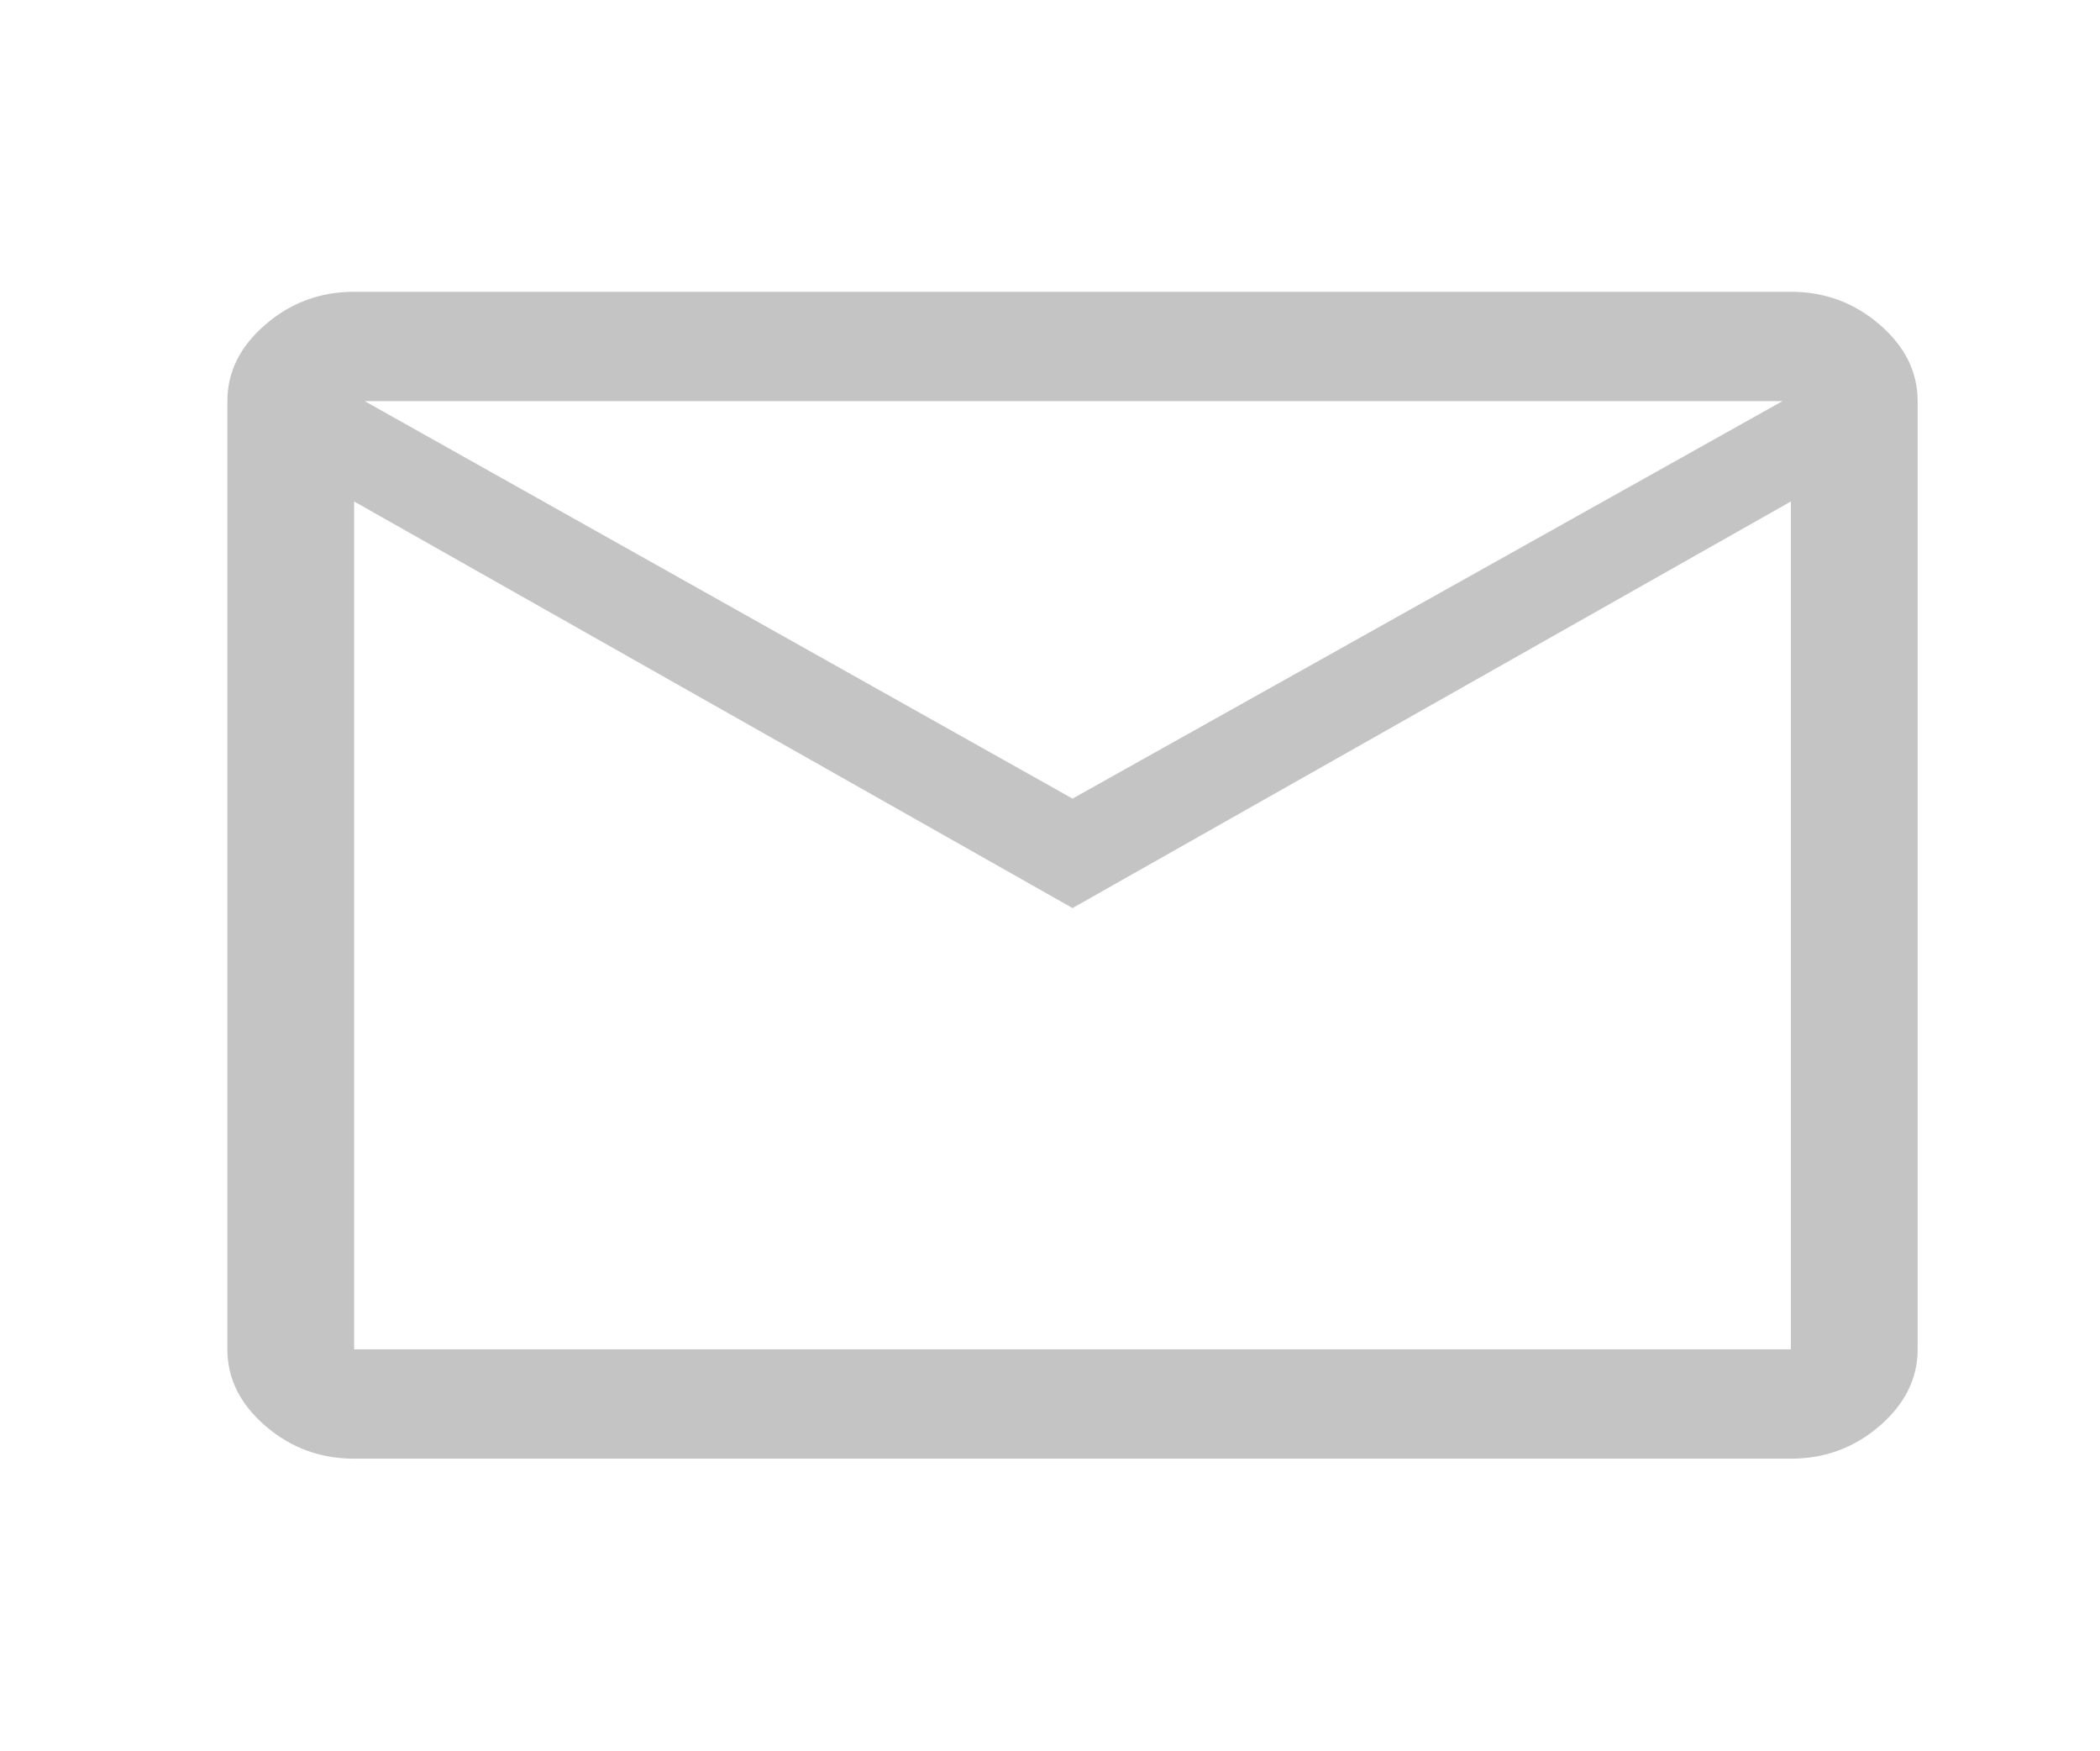
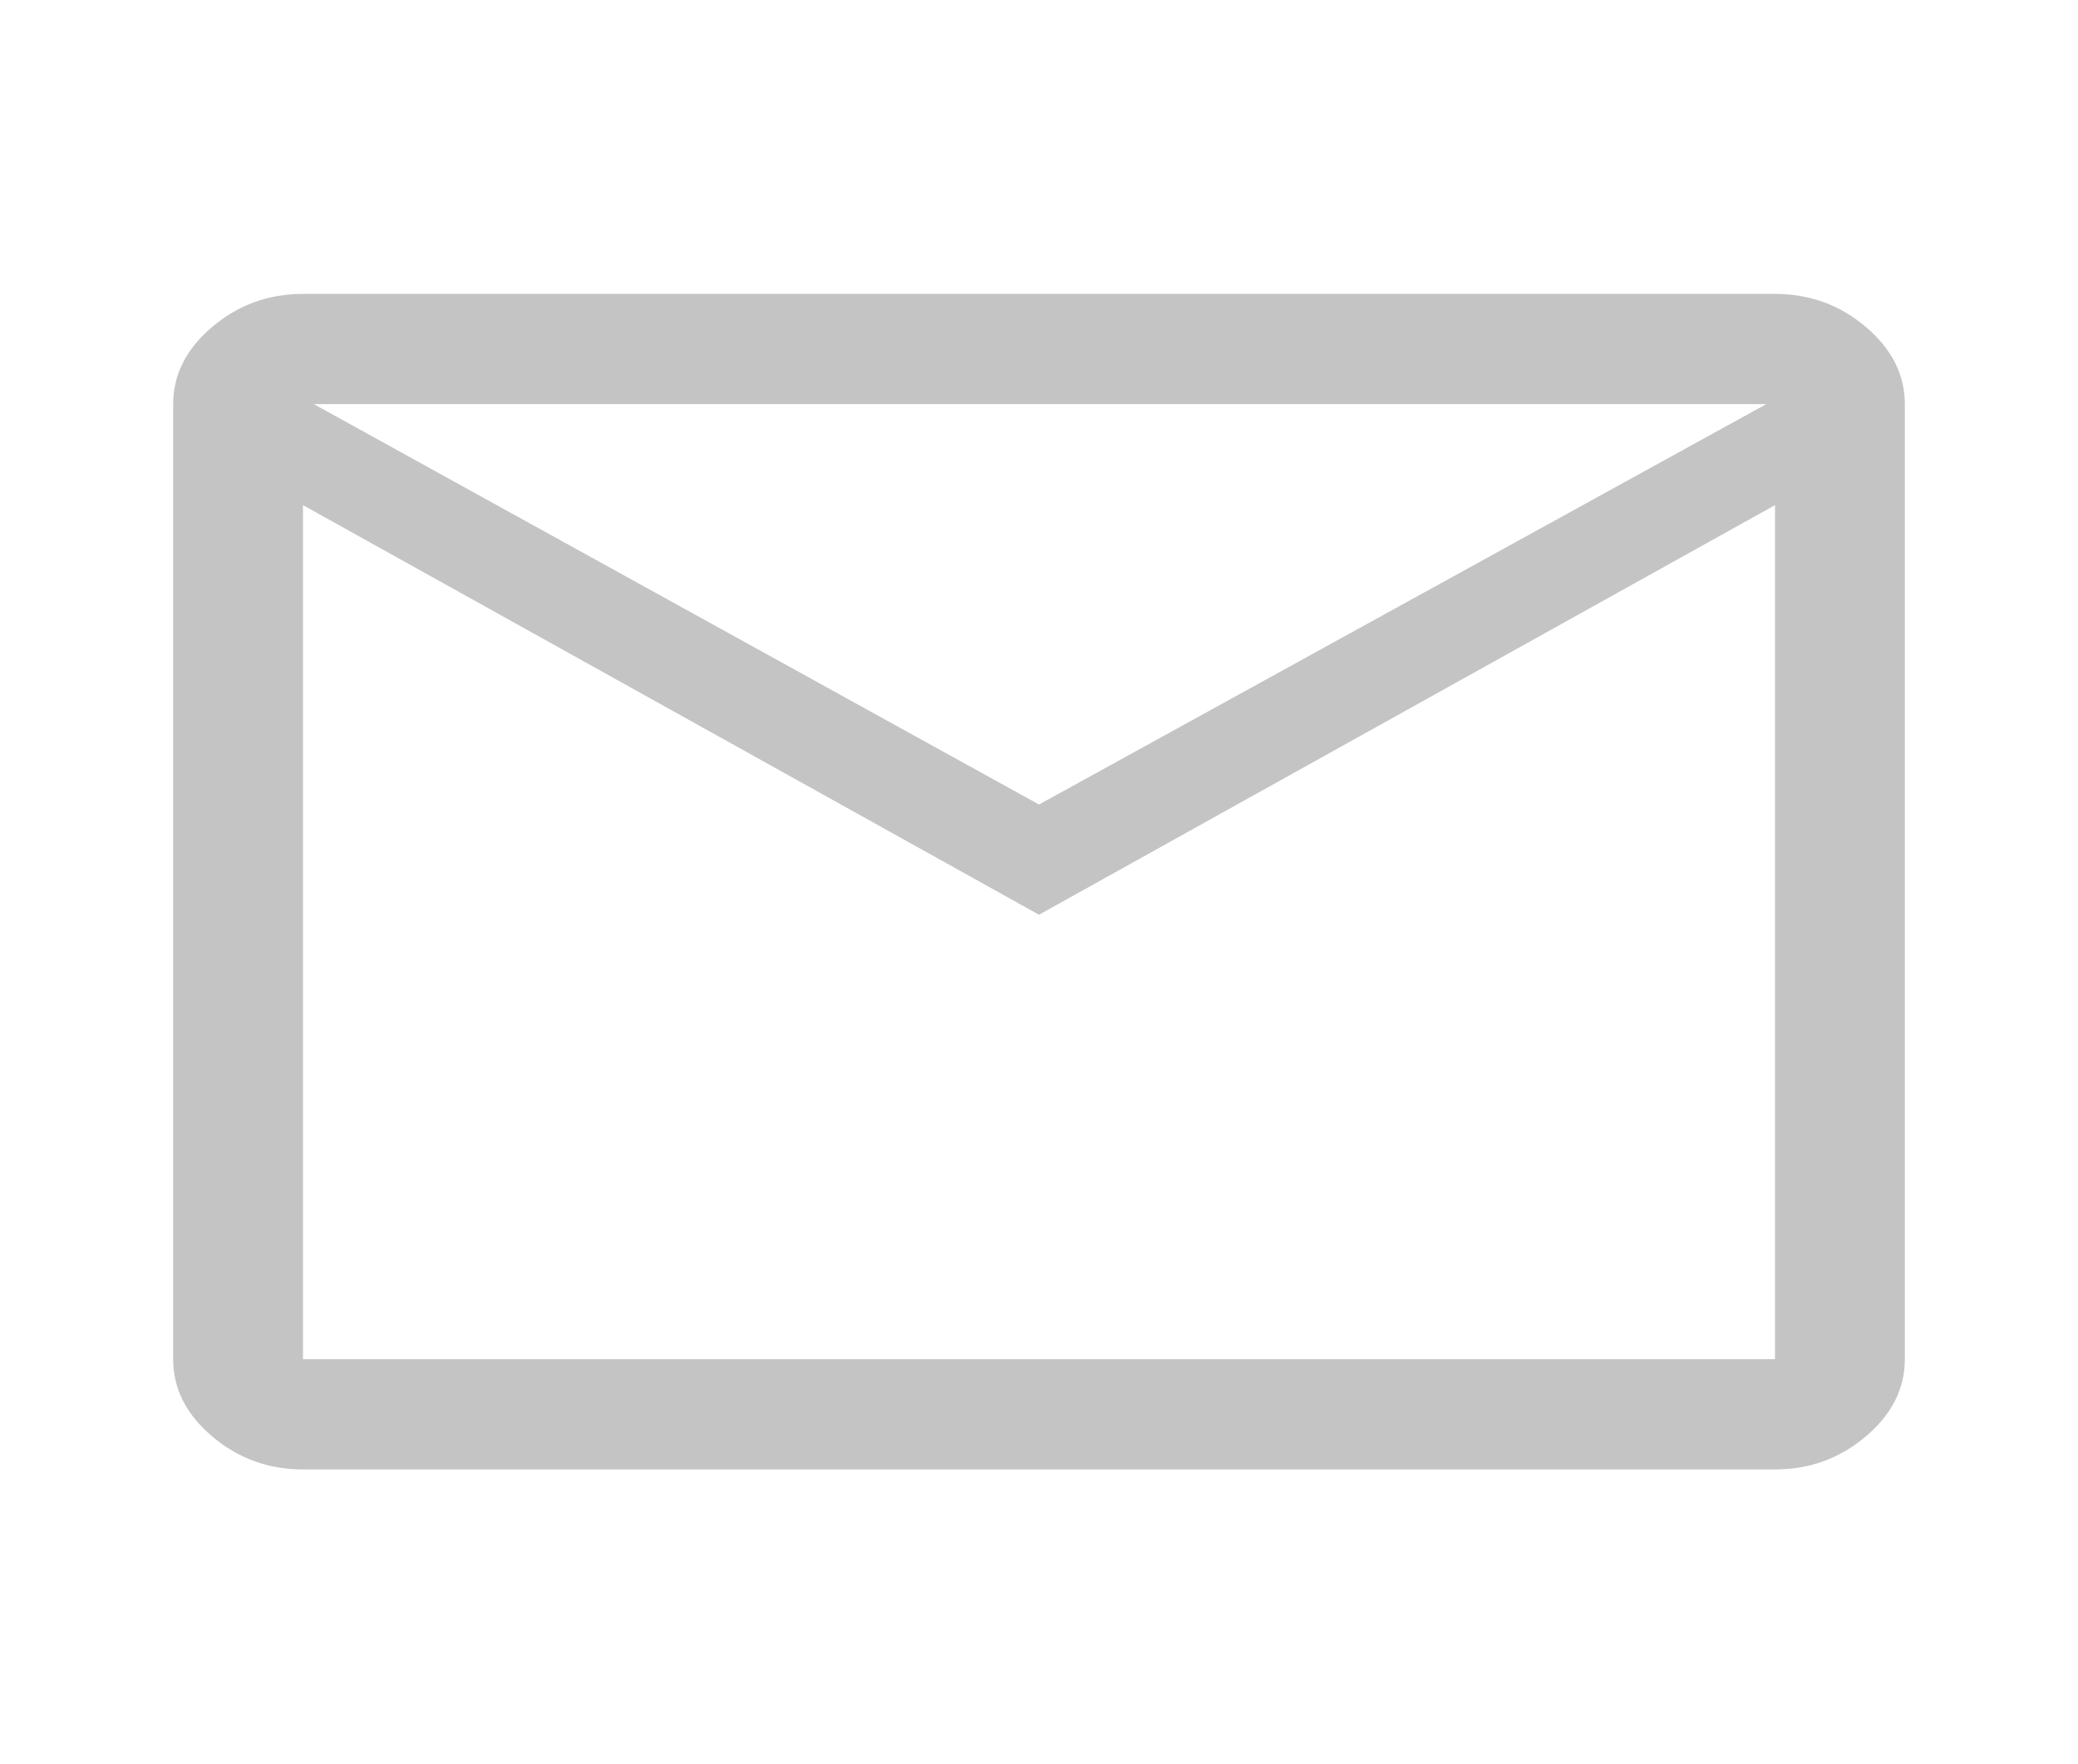
- <svg xmlns="http://www.w3.org/2000/svg" width="30" height="25" viewBox="0 0 30 25" fill="none">
-   <path d="M5.059 20.833C4.576 20.833 4.153 20.677 3.791 20.365C3.429 20.052 3.248 19.688 3.248 19.271V5.729C3.248 5.313 3.429 4.948 3.791 4.636C4.153 4.323 4.576 4.167 5.059 4.167H25.584C26.067 4.167 26.49 4.323 26.852 4.636C27.214 4.948 27.395 5.313 27.395 5.729V19.271C27.395 19.688 27.214 20.052 26.852 20.365C26.49 20.677 26.067 20.833 25.584 20.833H5.059ZM15.322 12.969L5.059 7.162V19.271H25.584V7.162L15.322 12.969ZM15.322 11.406L25.464 5.729H5.21L15.322 11.406Z" fill="#C4C4C4" />
+ <svg xmlns="http://www.w3.org/2000/svg" width="33" height="28" viewBox="0 0 33 28" fill="none">
+   <path d="M4.812 23.333C4.263 23.333 3.781 23.158 3.369 22.808C2.956 22.458 2.75 22.05 2.75 21.583V6.417C2.75 5.95 2.956 5.542 3.369 5.192C3.781 4.842 4.263 4.667 4.812 4.667H28.188C28.738 4.667 29.219 4.842 29.631 5.192C30.044 5.542 30.25 5.95 30.25 6.417V21.583C30.25 22.05 30.044 22.458 29.631 22.808C29.219 23.158 28.738 23.333 28.188 23.333H4.812ZM16.5 14.525L4.812 8.021V21.583H28.188V8.021L16.5 14.525ZM16.5 12.775L28.05 6.417H4.984L16.5 12.775Z" fill="#C4C4C4" />
</svg>
